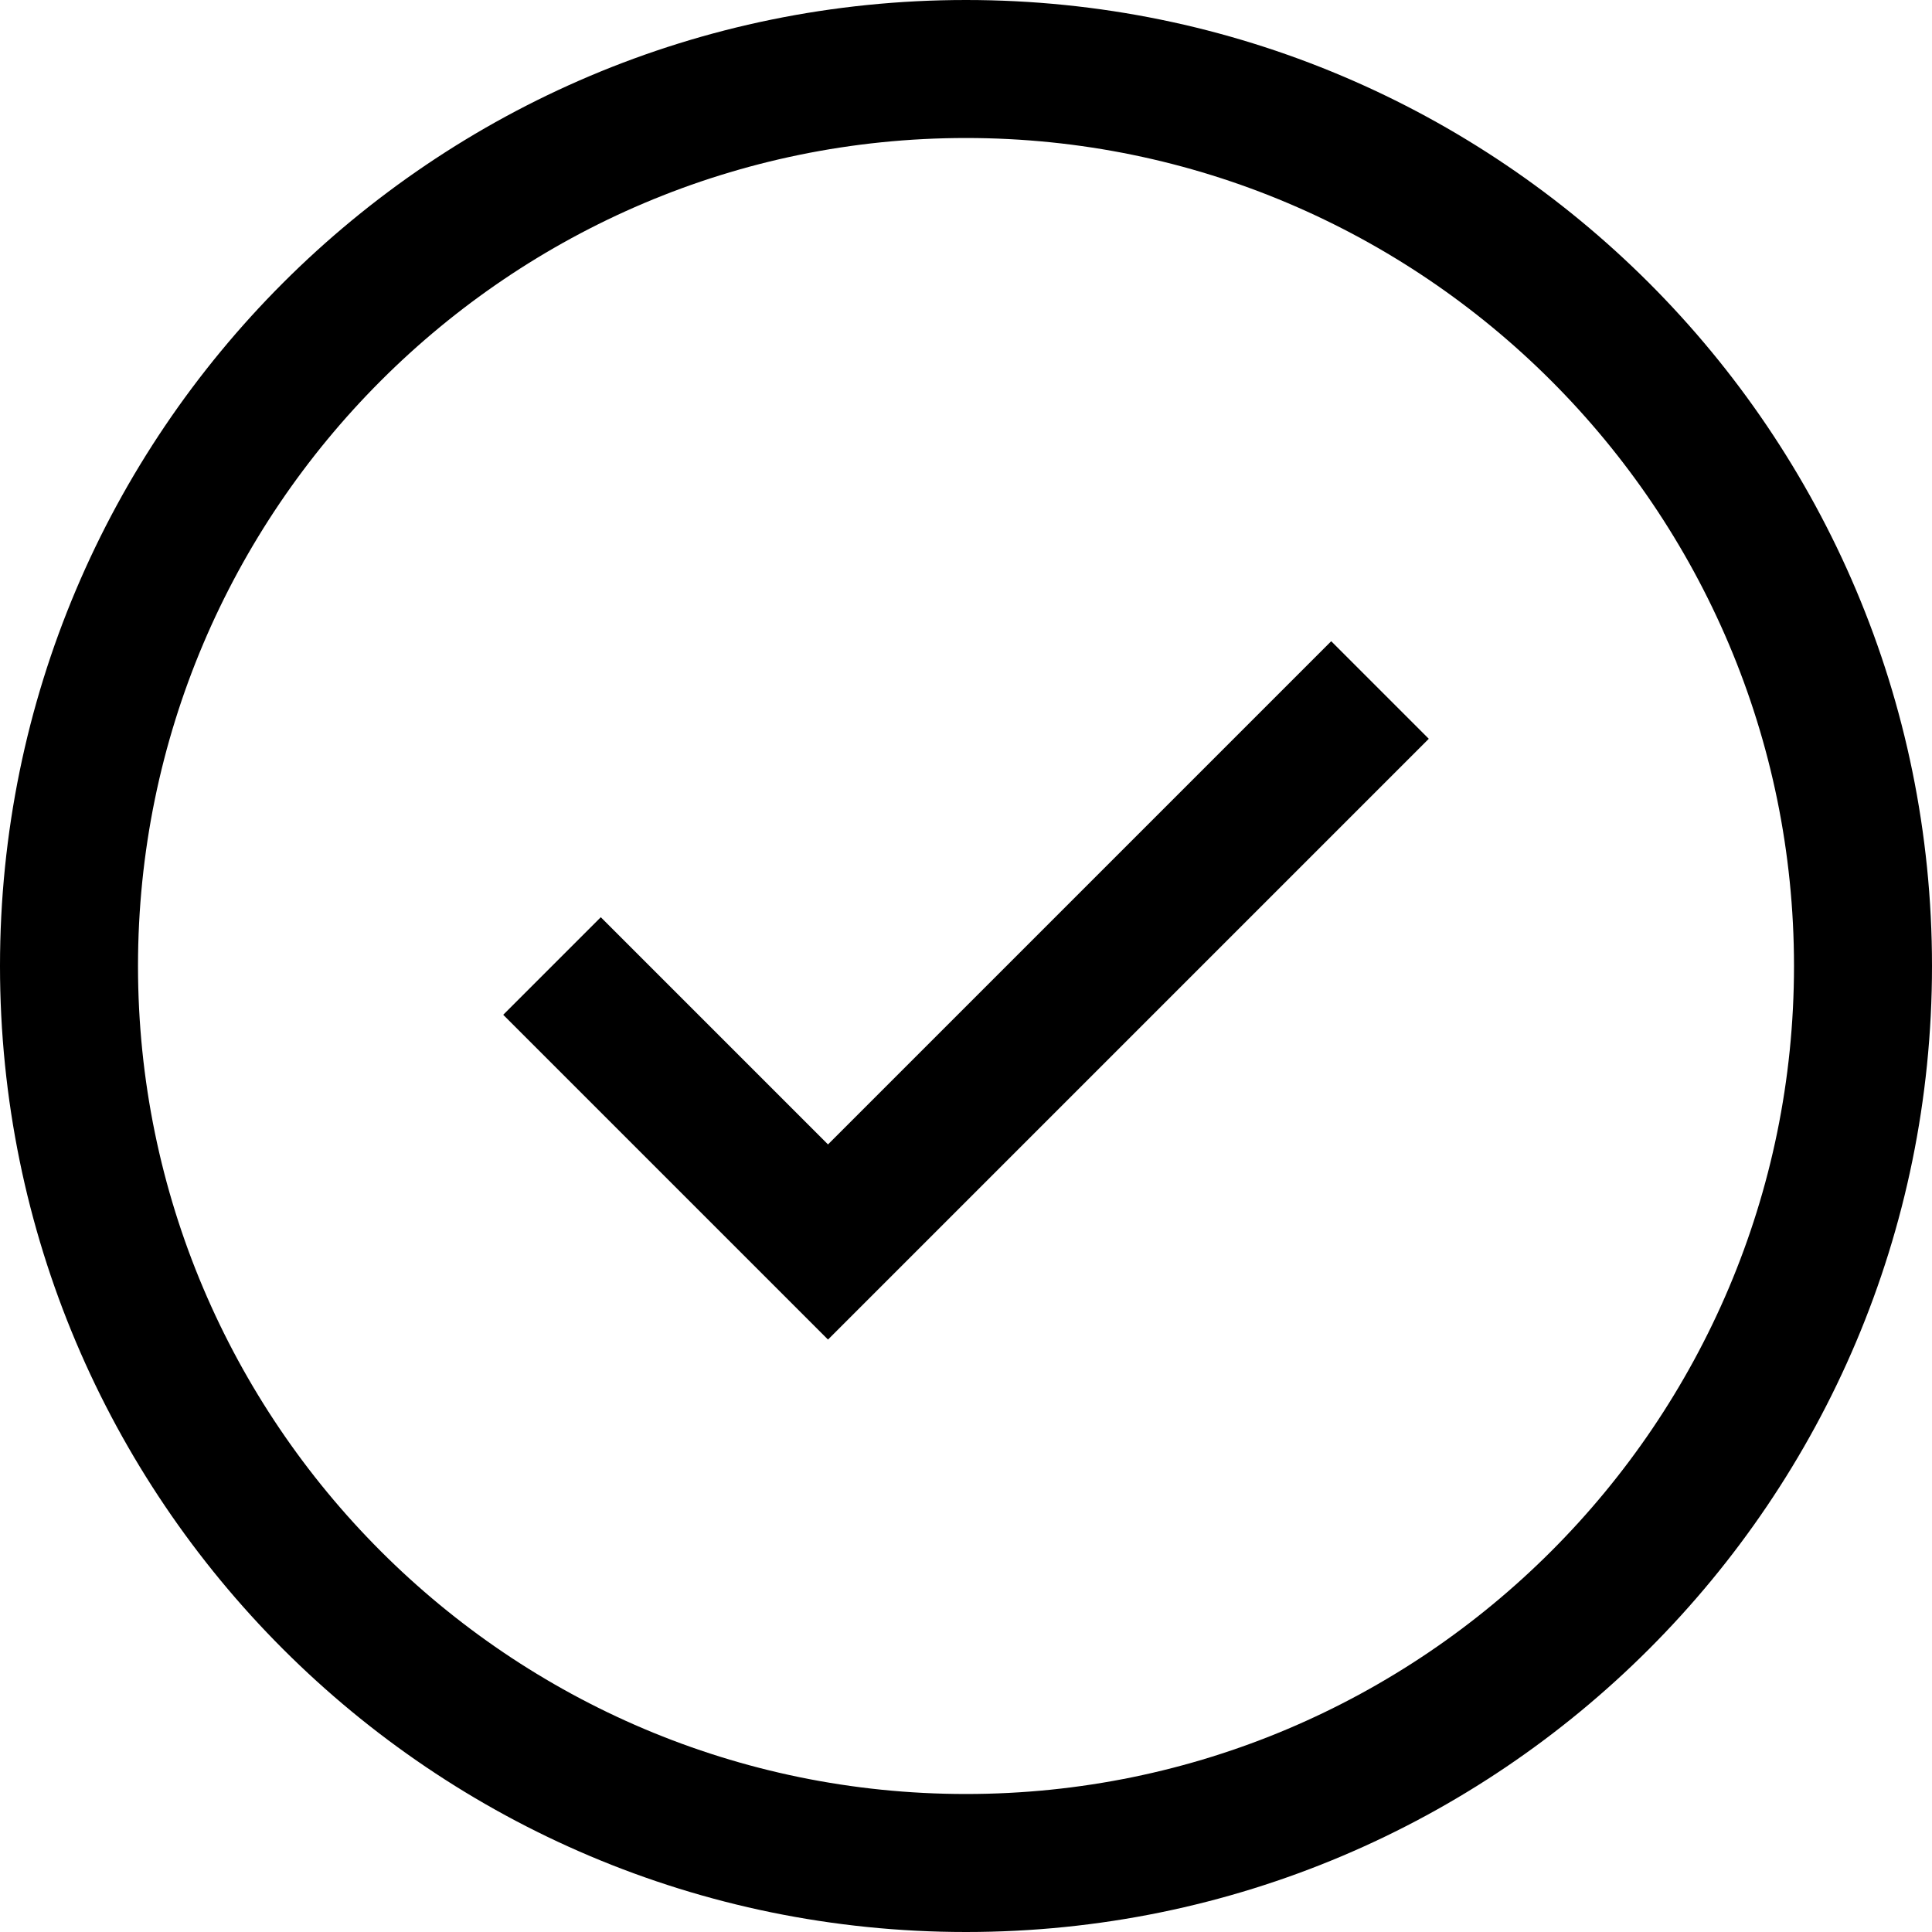
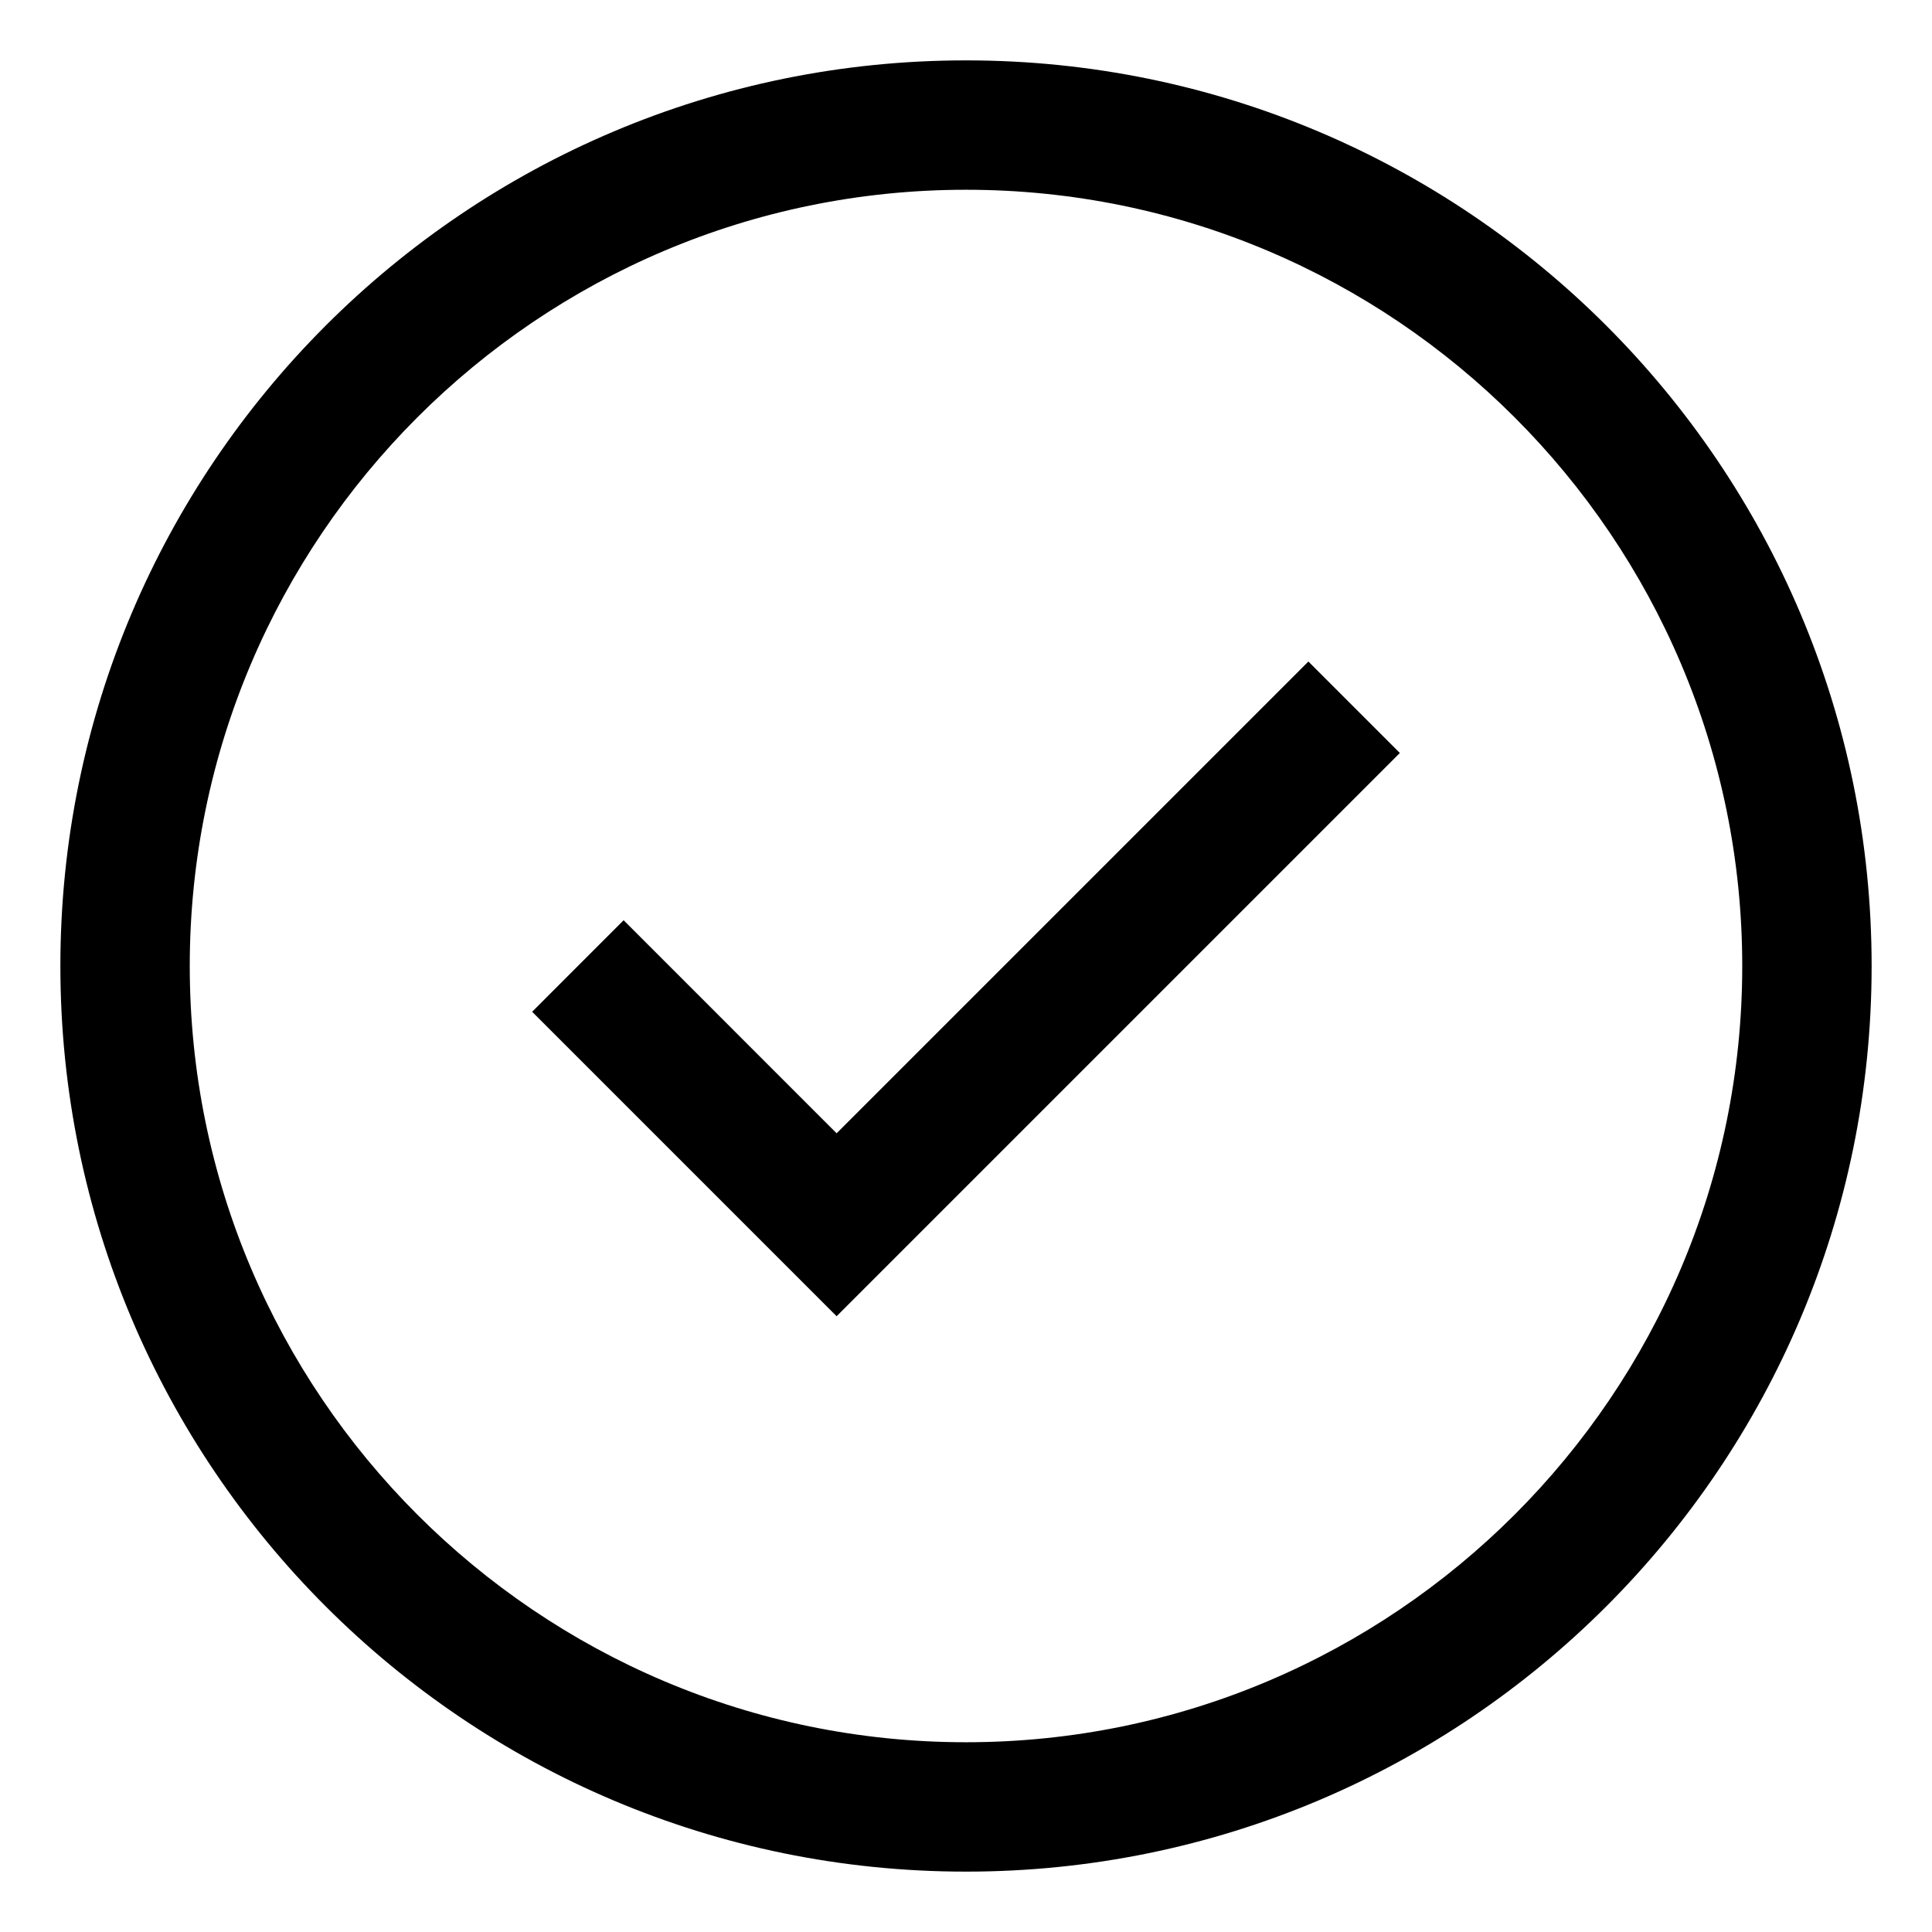
- <svg xmlns="http://www.w3.org/2000/svg" width="28px" height="28px" viewBox="0 0 28 28" fill-rule="evenodd" version="1.1">
-   <polygon points="12 16.586 8.707 13.293 7.293 14.707 12 19.414 20.707 10.707 19.293 9.293" />
-   <path d="M14,0 C6.269,0 0,6.269 0,14 C0,21.731 6.269,28 14,28 C21.731,28 28,21.731 28,14 C28,6.269 21.731,0 14,0 L14,0 Z M14,26 C7.383,26 2,20.617 2,14 C2,7.383 7.383,2 14,2 C20.617,2 26,7.383 26,14 C26,20.617 20.617,26 14,26 L14,26 Z" />
+ <svg xmlns="http://www.w3.org/2000/svg" width="32px" height="32px" viewBox="0 0 32 32" version="1.1" fill-rule="evenodd">
+   <defs />
+   <g id="Artboard-1" fill="#000000">
+     <polygon id="Shape" points="13.857 18.771 10.329 15.242 8.814 16.758 13.857 21.801 23.186 12.472 21.671 10.957" />
+     <path d="M16,1 C7.717,1 1,7.717 1,16 C1,24.283 7.717,31 16,31 C24.283,31 31,24.283 31,16 C31,7.717 24.283,1 16,1 L16,1 L16,1 Z M16,28.857 C8.91,28.857 3.143,23.09 3.143,16 C3.143,8.91 8.91,3.143 16,3.143 C23.09,3.143 28.857,8.91 28.857,16 C28.857,23.09 23.09,28.857 16,28.857 L16,28.857 L16,28.857 Z" id="Shape" />
+   </g>
</svg>
